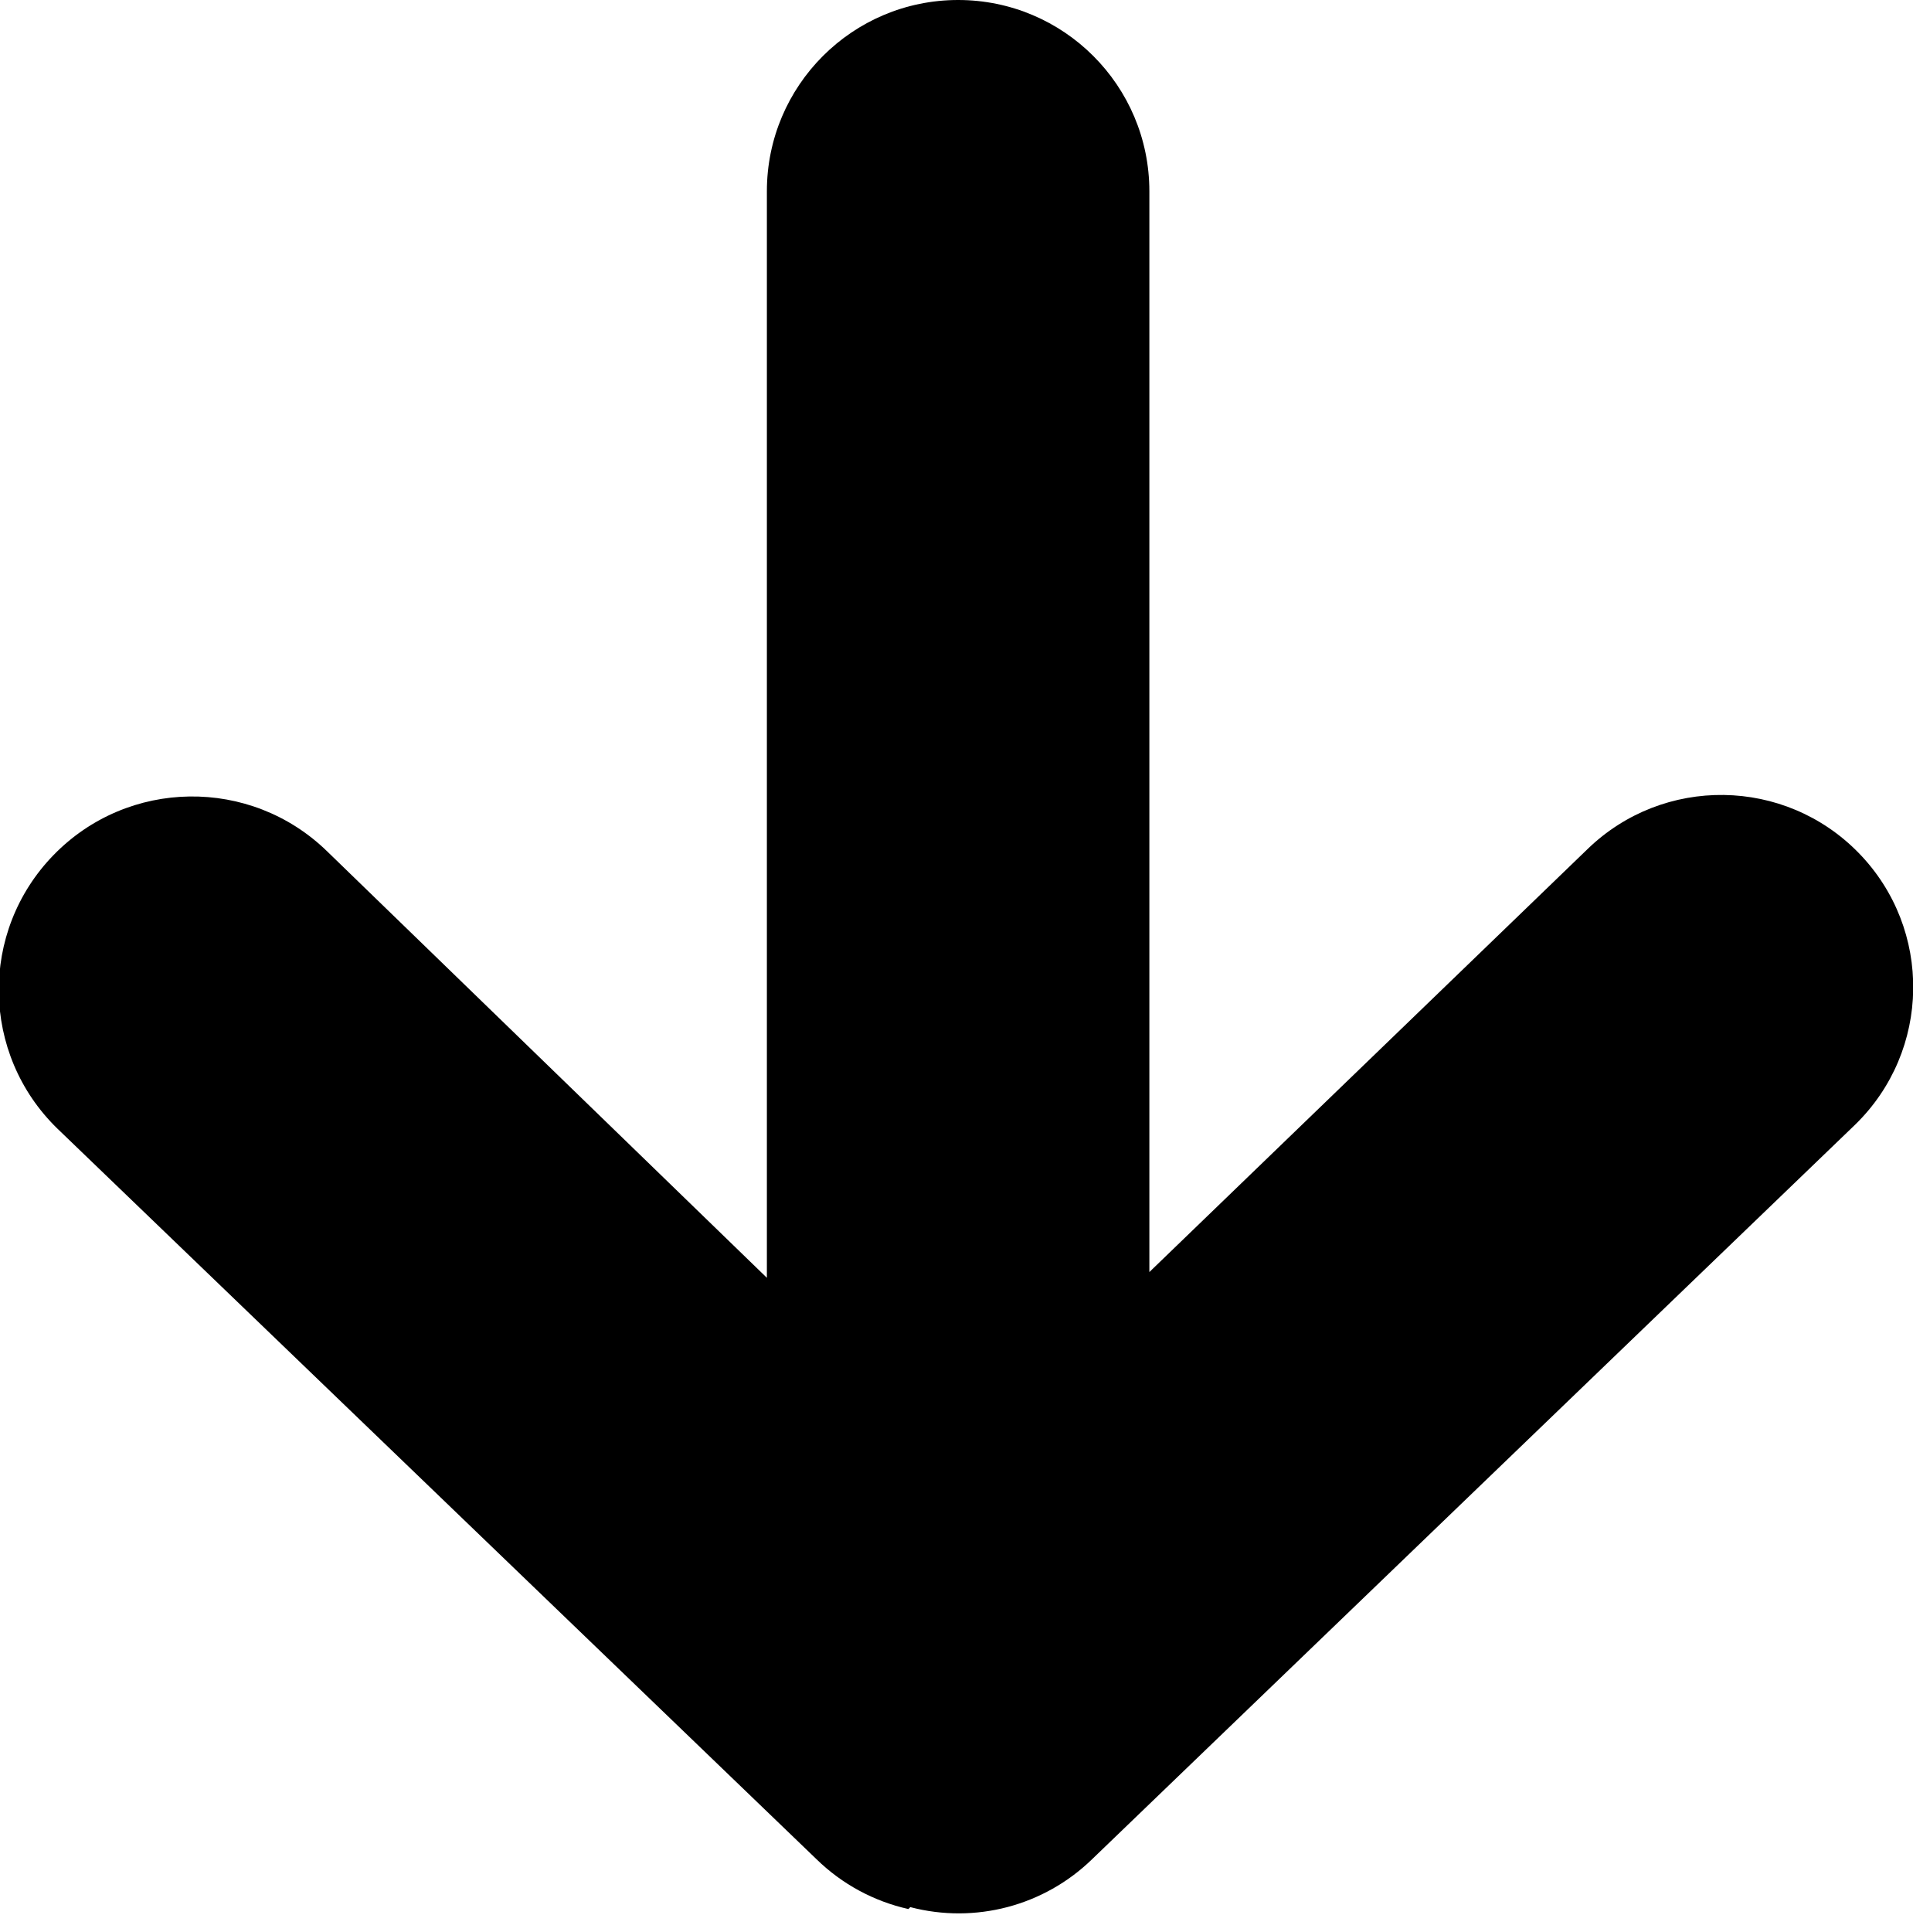
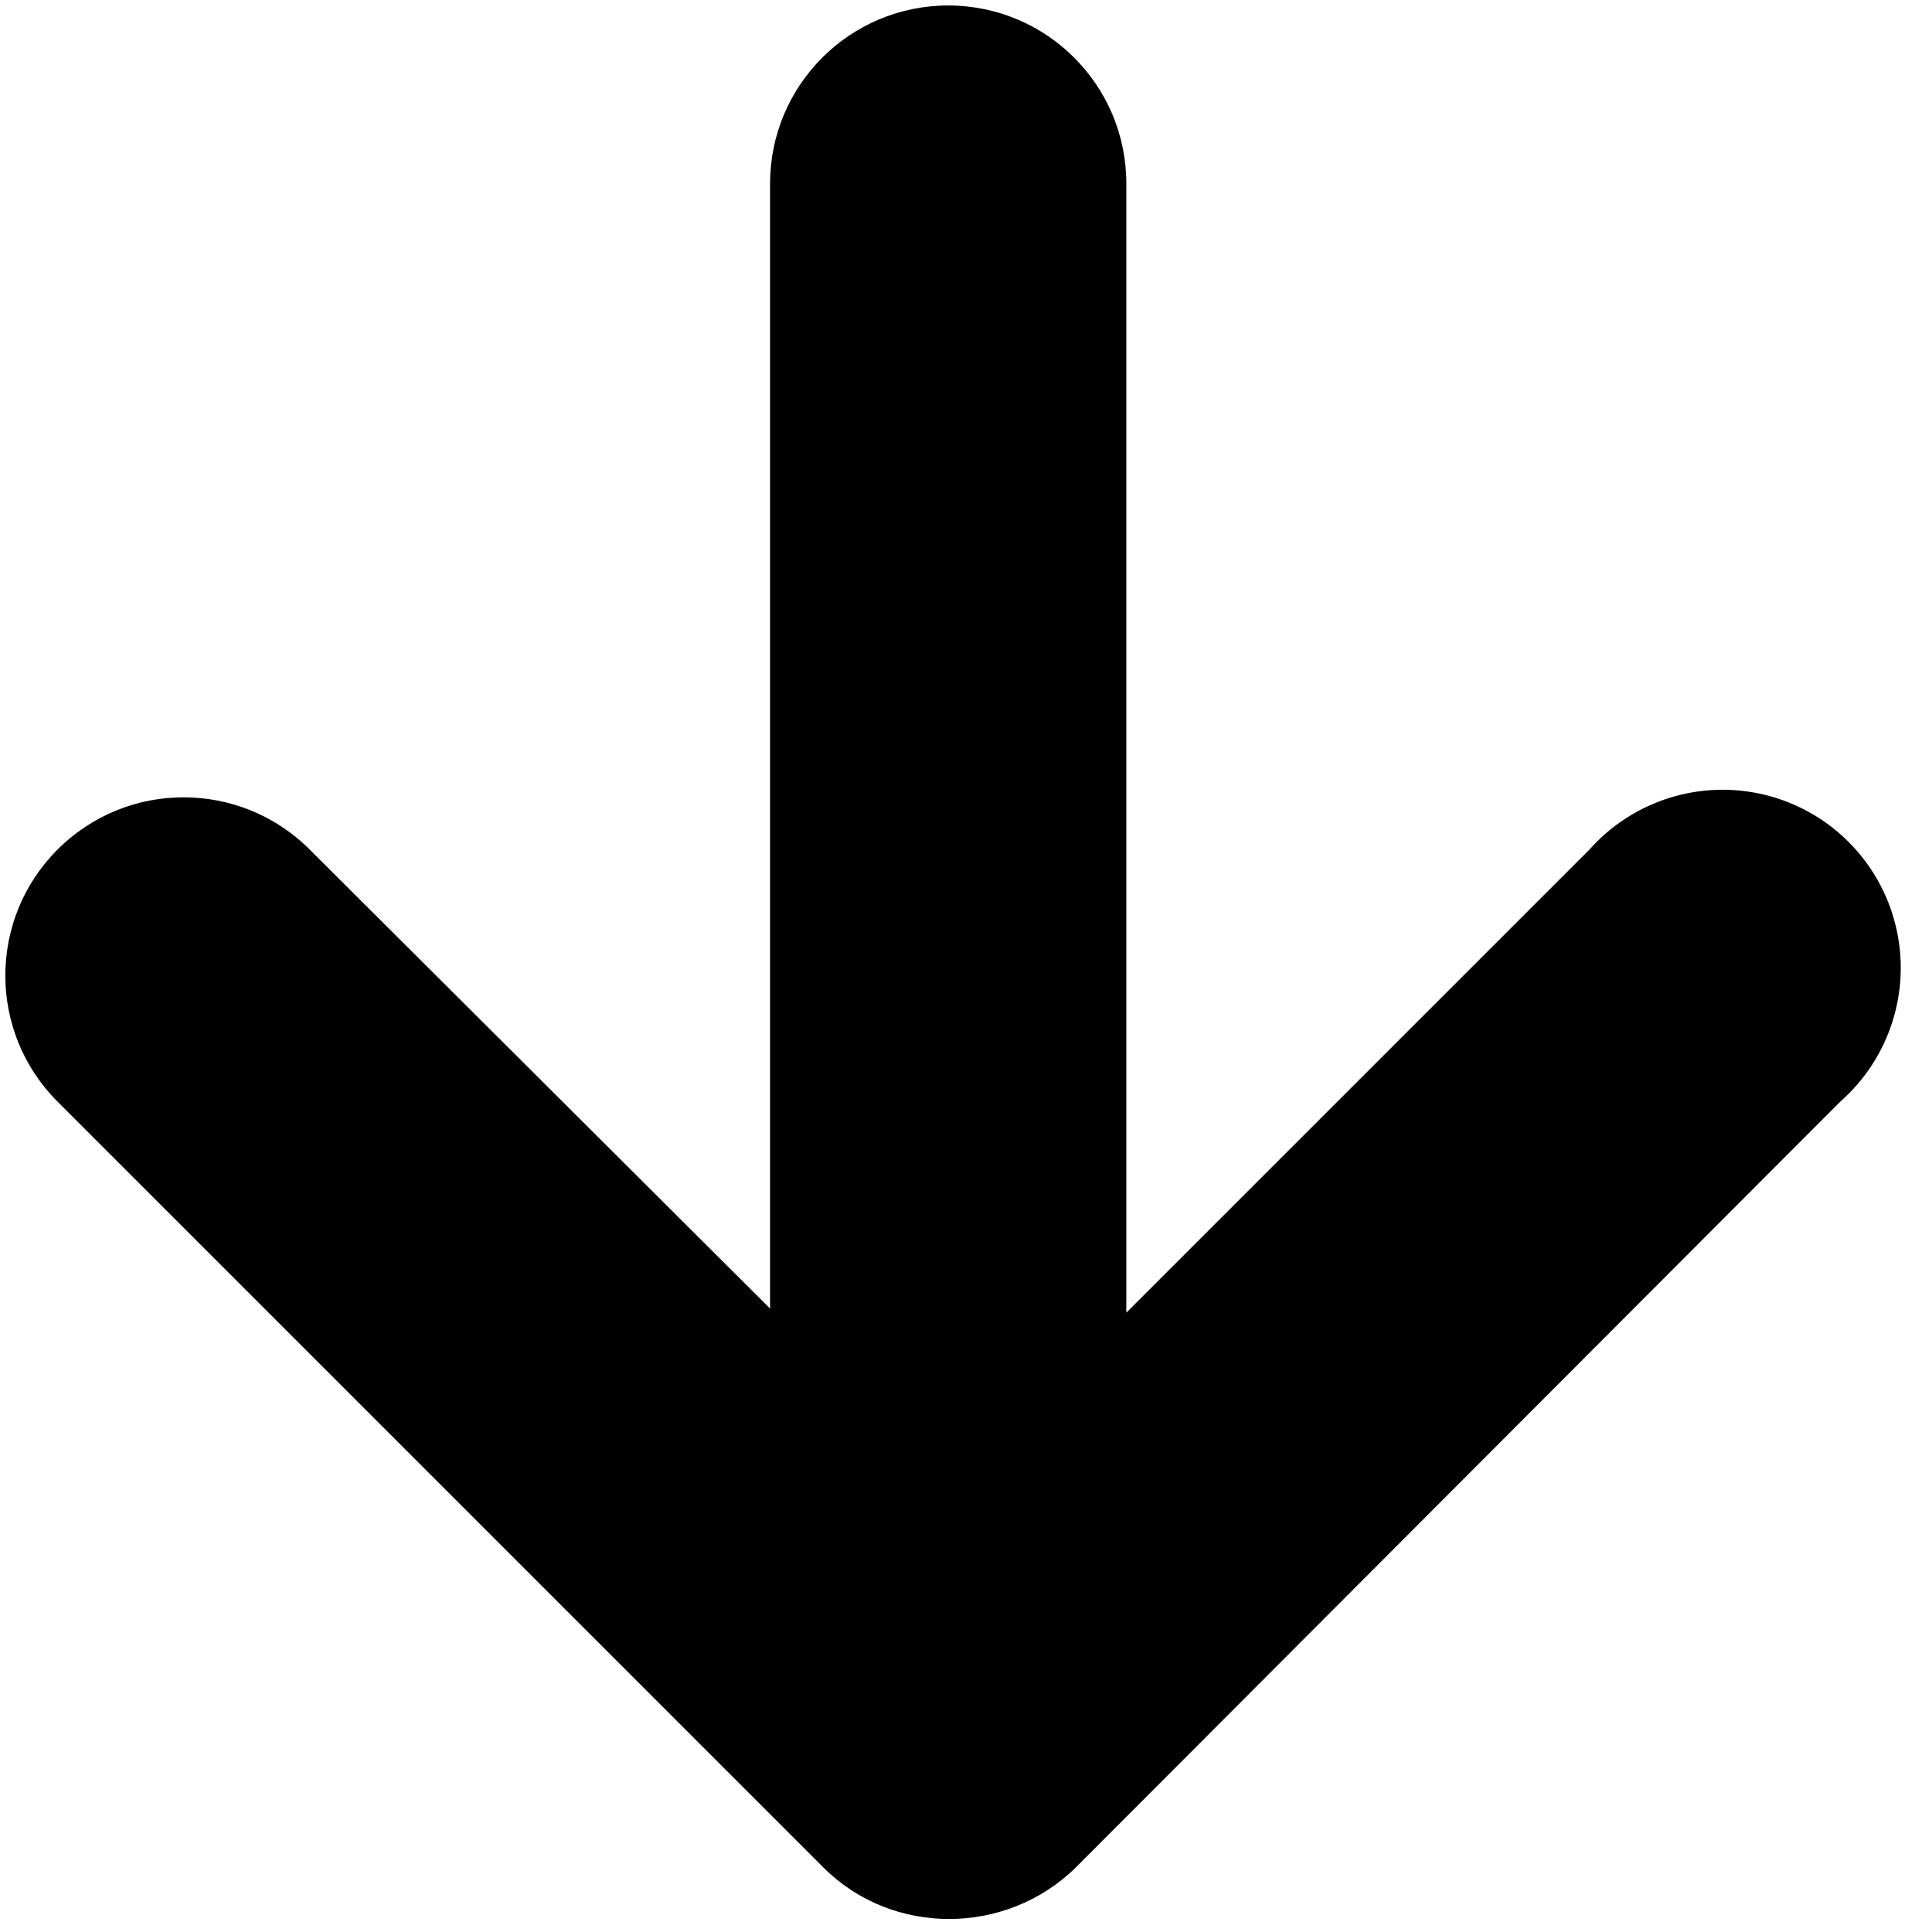
- <svg xmlns="http://www.w3.org/2000/svg" viewBox="0 0 100 101">
-   <path fill-rule="evenodd" d="M47.6 99.7a10 10 0 0 0 9.5-2.5L97 58.8a10 10 0 1 0-14-14.4L60.1 66.5V10a10 10 0 1 0-20 0v56.8l-23-22.3A10 10 0 1 0 3 59l39.7 38.2a10 10 0 0 0 4.8 2.6z" />
+ <svg xmlns="http://www.w3.org/2000/svg" viewBox="0 0 139 141">
+   <path fill-rule="evenodd" d="M82.2 95.8V13.4a13 13 0 0 0-26 0v82.1L22.6 62A13 13 0 1 0 4.2 80.4l55.9 55.9c5 5 13.3 5 18.4 0l55.8-55.9A13 13 0 1 0 116 62L82.2 95.8z" />
</svg>
